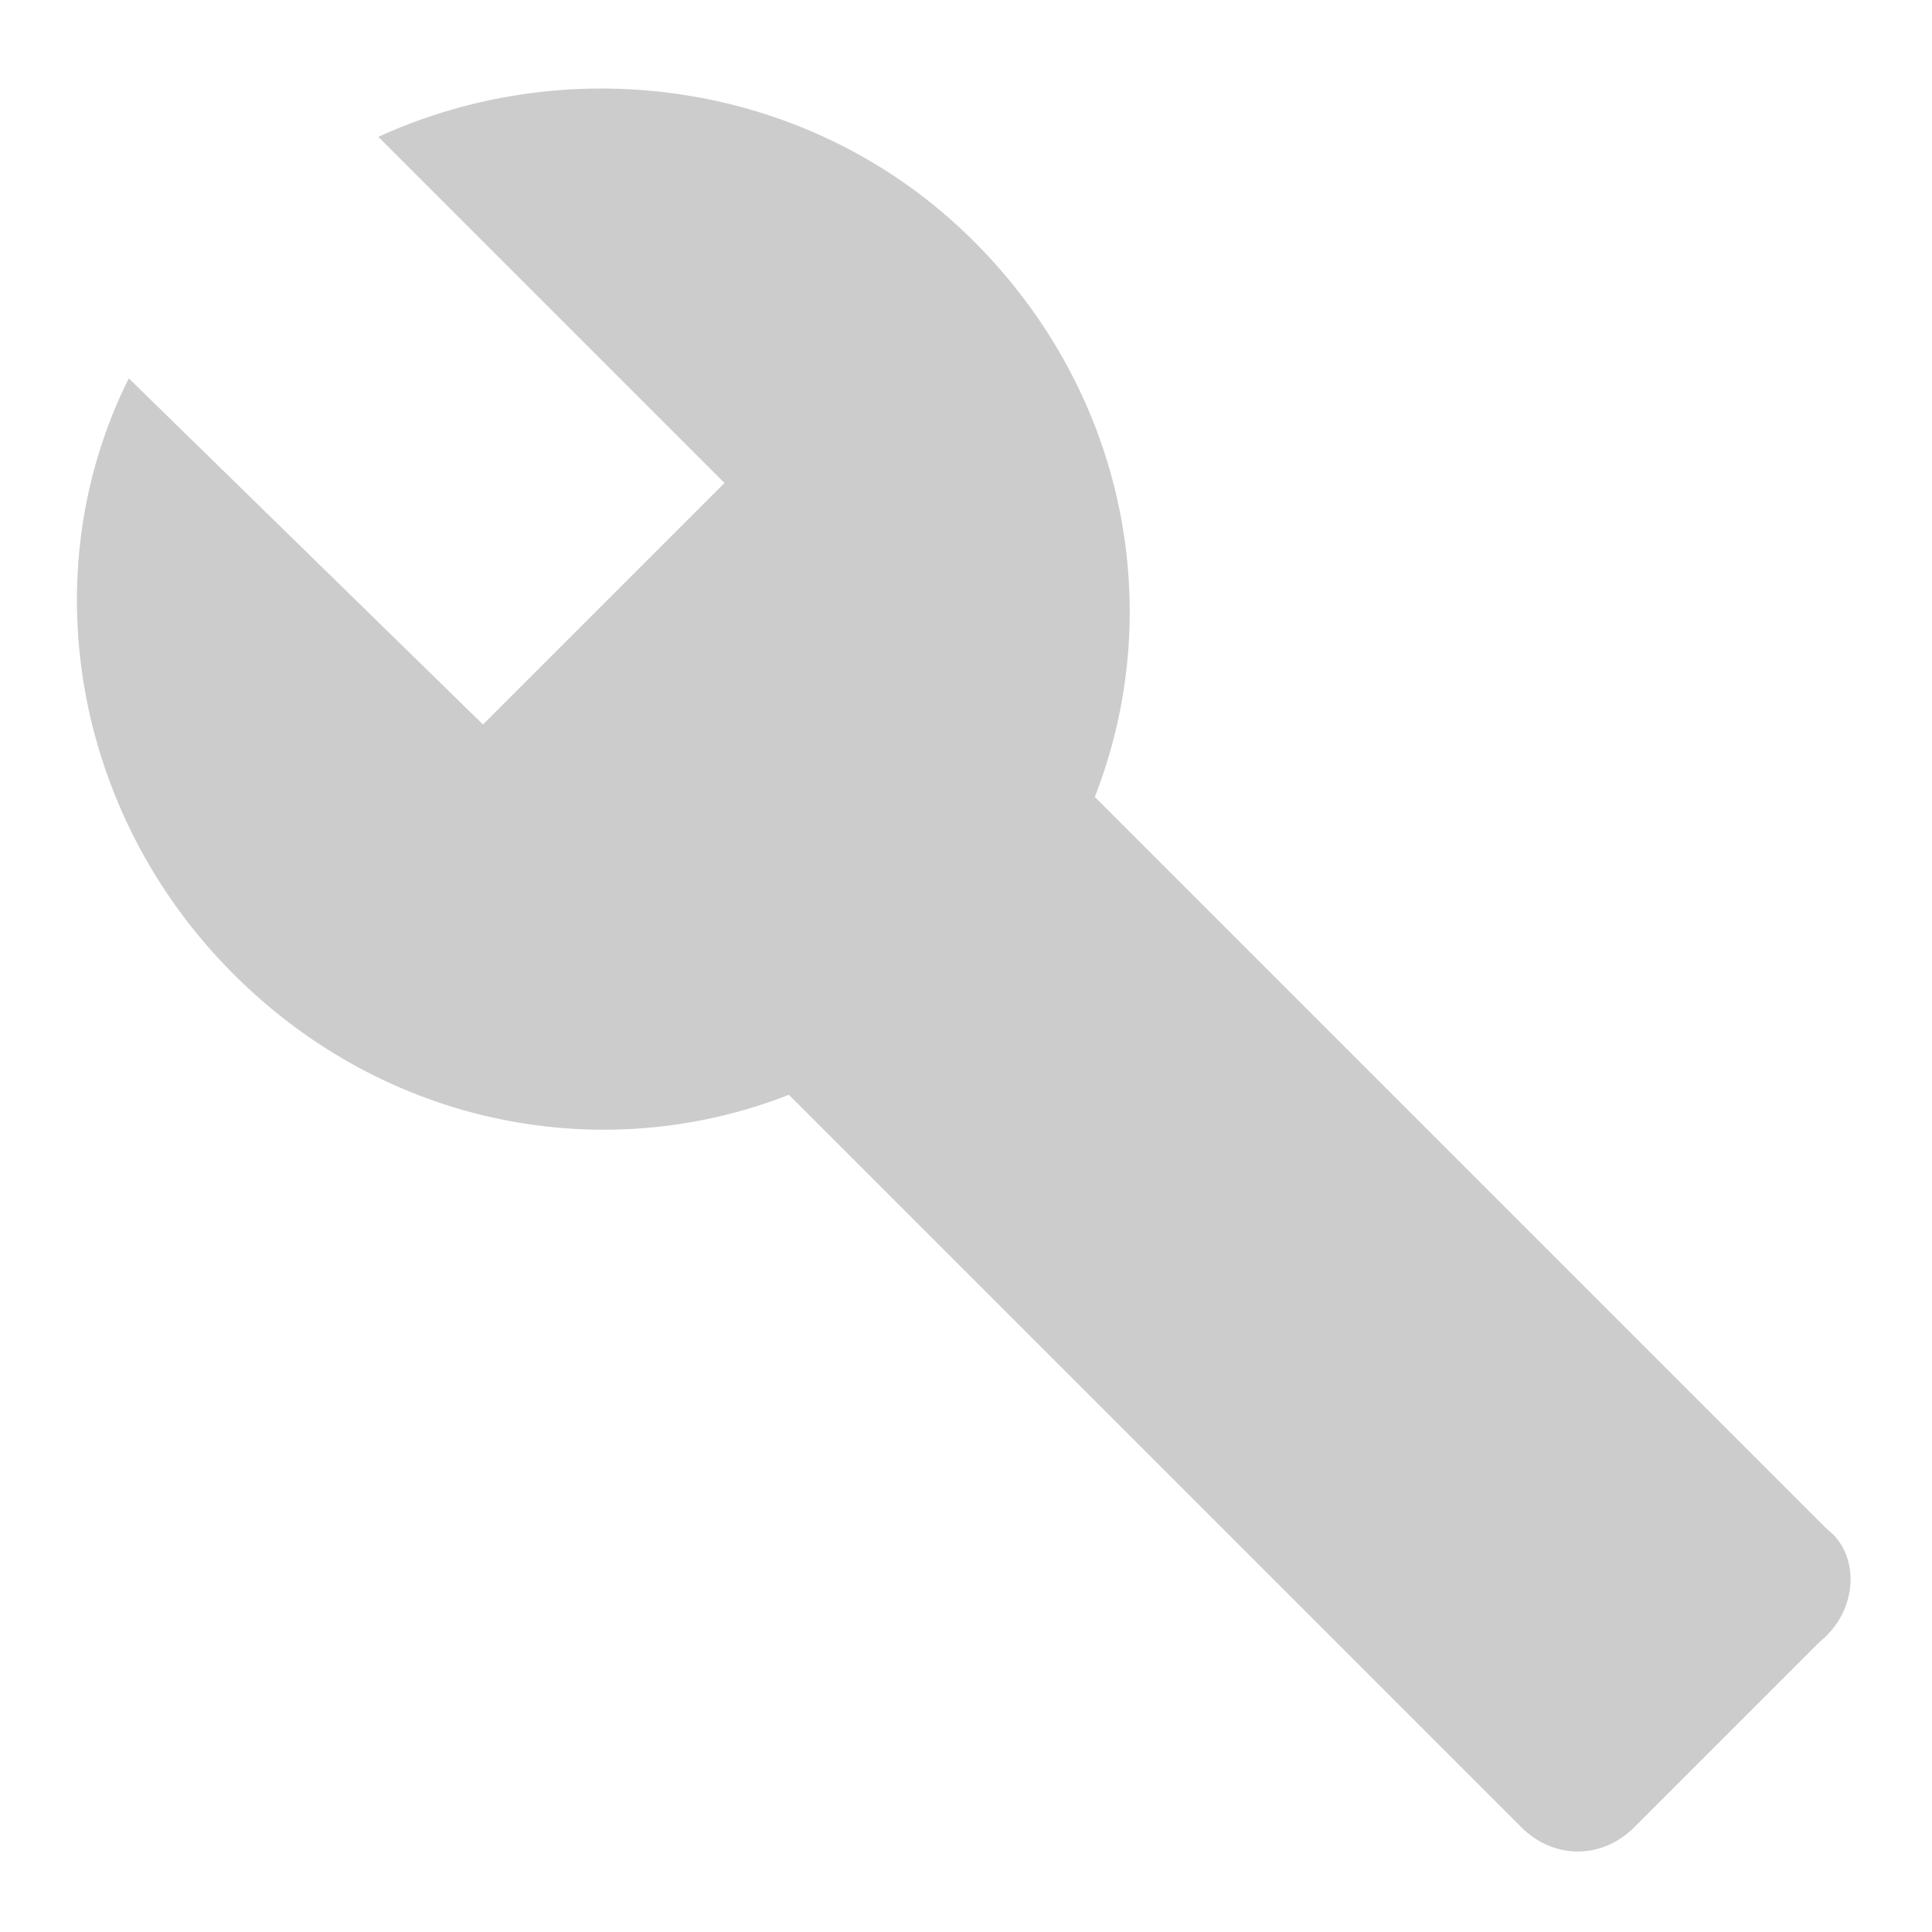
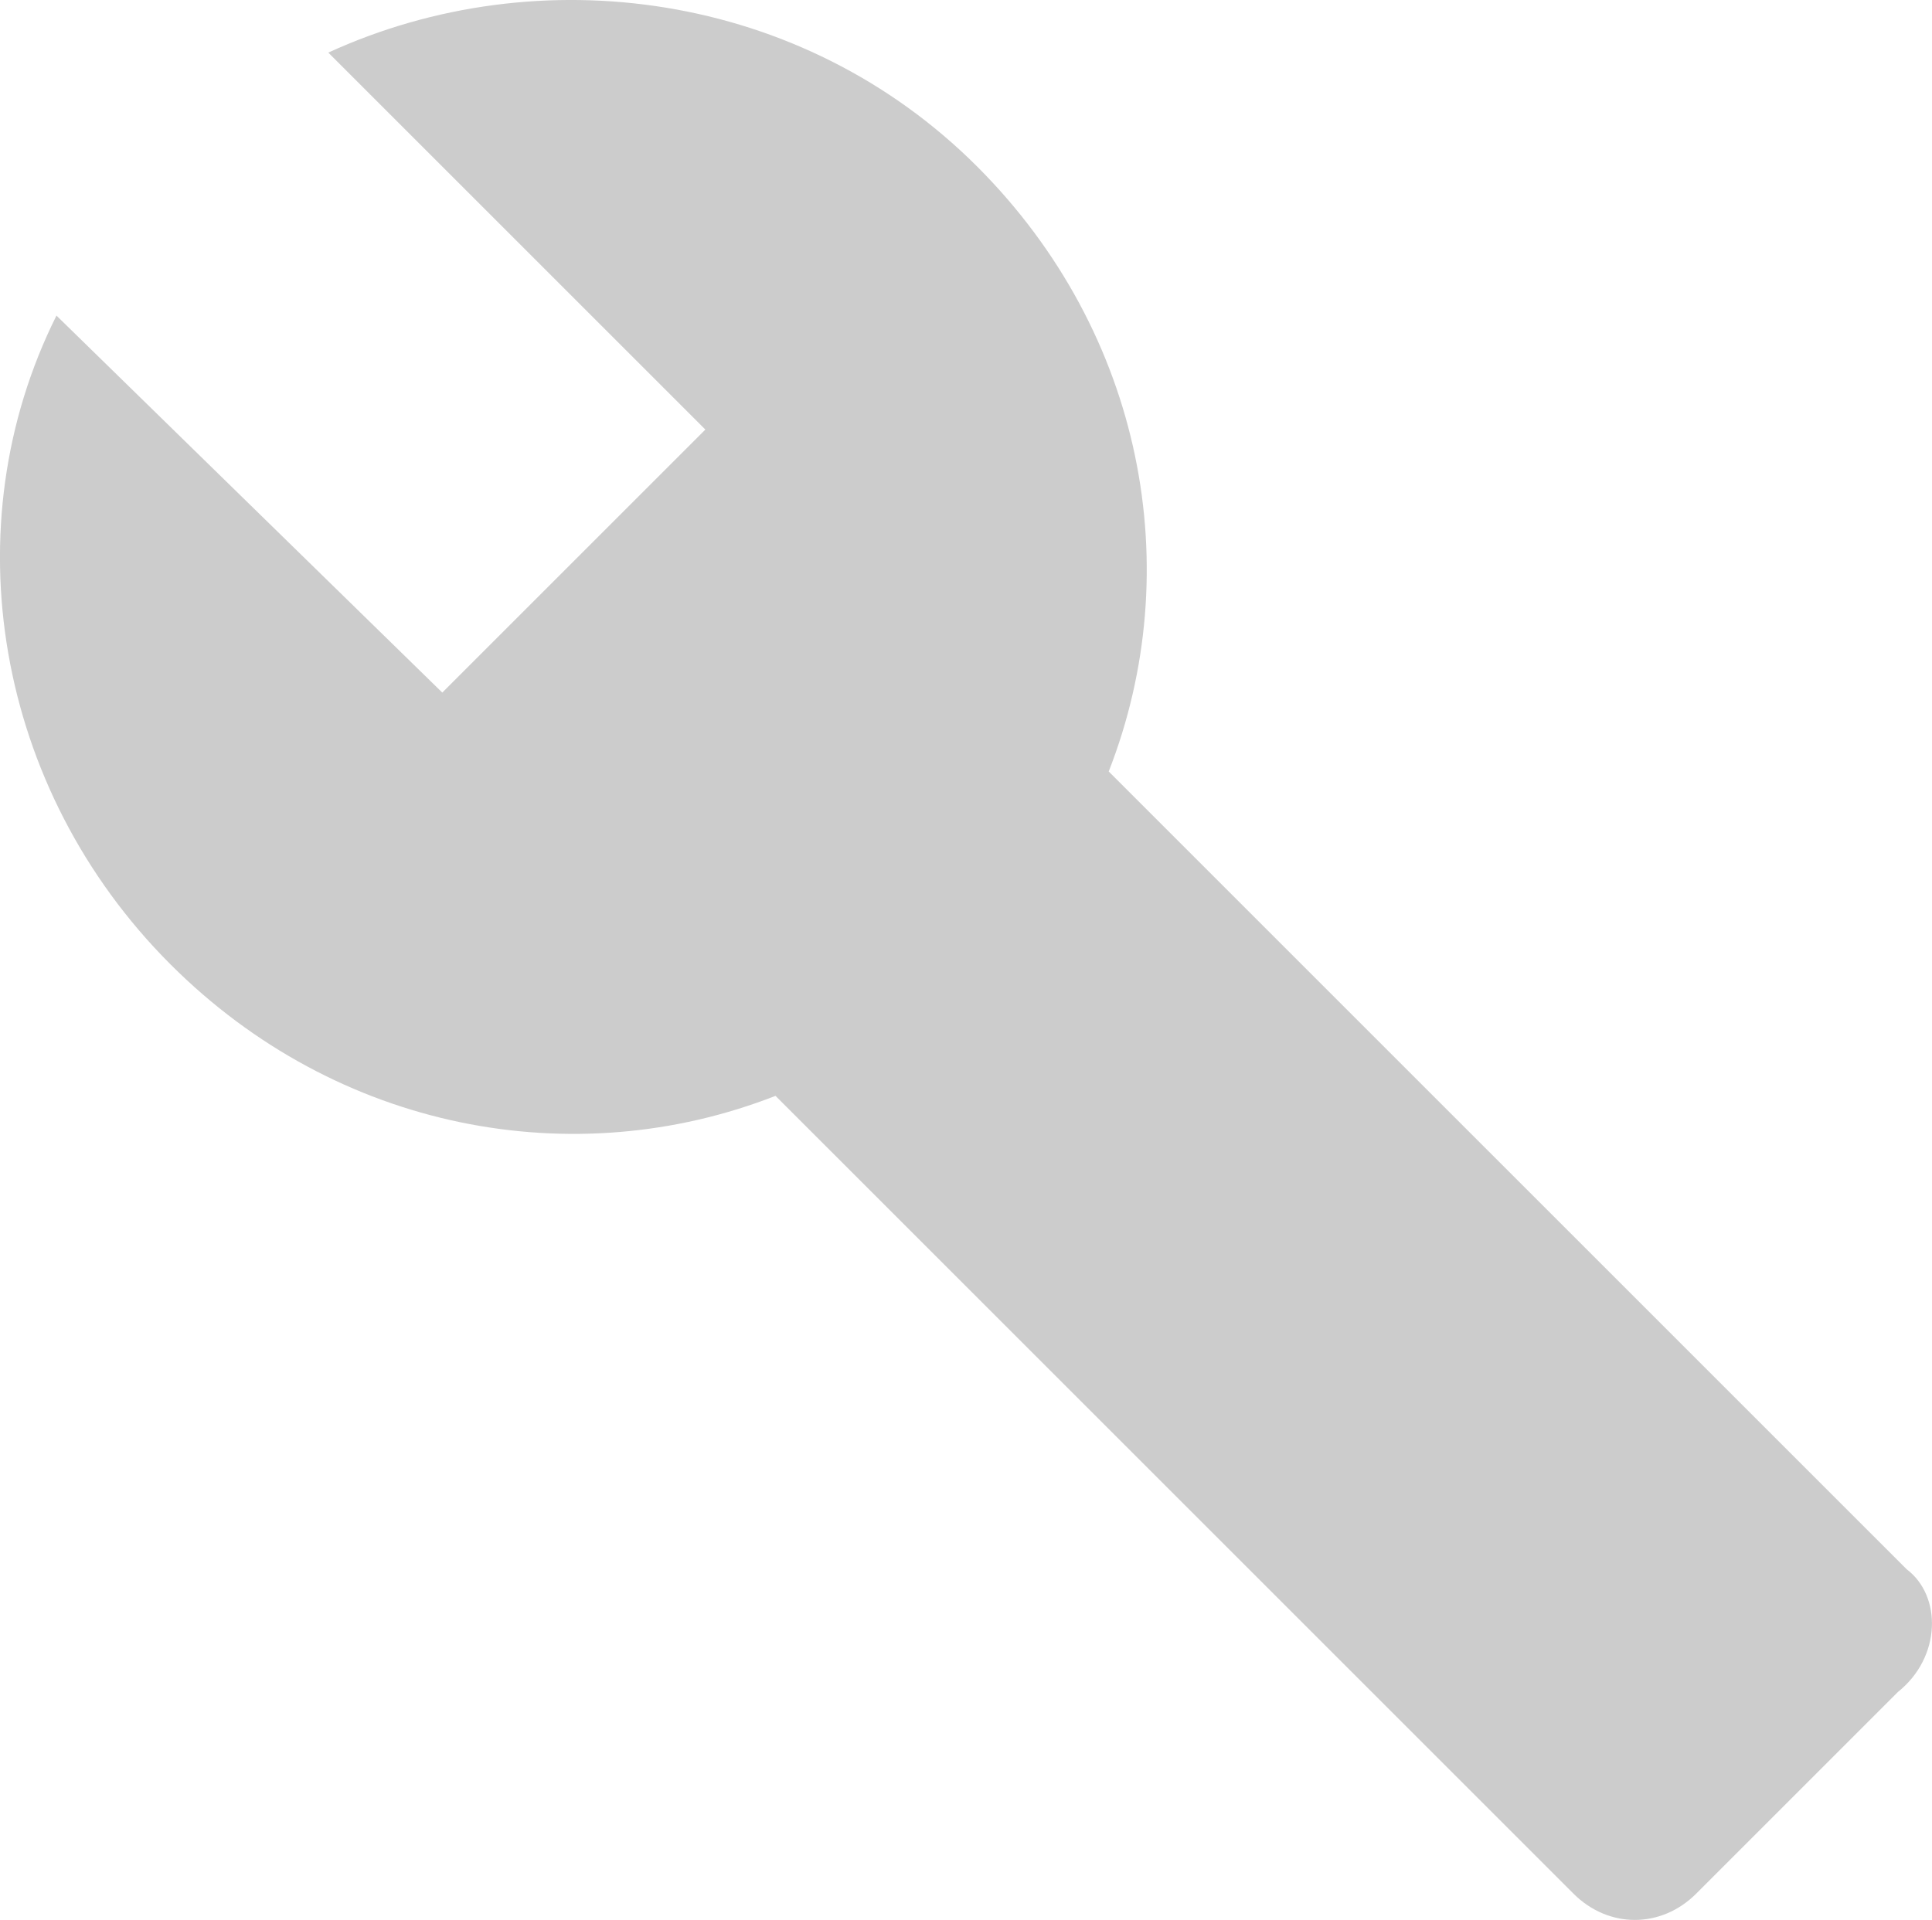
- <svg xmlns="http://www.w3.org/2000/svg" width="24" height="24" viewBox="0 0 24 24">
-   <path fill="#cccccc" d="M22.7 19l-9.1-9.1c.9-2.3.4-5-1.5-6.9c-2-2-5-2.4-7.4-1.3L9 6L6 9L1.6 4.7C.4 7.1.9 10.1 2.9 12.1c1.9 1.9 4.6 2.4 6.9 1.5l9.1 9.1c.4.4 1 .4 1.4 0l2.3-2.3c.5-.4.5-1.1.1-1.4z" />
+ <svg xmlns="http://www.w3.org/2000/svg" width="22.033" height="21.9" viewBox="0 0 22.033 21.9" version="1.1" id="svg1">
+   <defs id="defs1" />
+   <path fill="#cccccc" d="m 21.744,17.9 -9.1,-9.1 c 0.9,-2.3 0.4,-5 -1.5,-6.9 -2,-2 -5,-2.4 -7.4,-1.3 l 4.3,4.3 -3,3 -4.4,-4.3 c -1.2,2.4 -0.7,5.4 1.3,7.4 1.9,1.9 4.6,2.4 6.9,1.5 l 9.1,9.1 c 0.4,0.4 1,0.4 1.4,0 l 2.3,-2.3 c 0.5,-0.4 0.5,-1.1 0.1,-1.4 z" id="path1" />
</svg>
